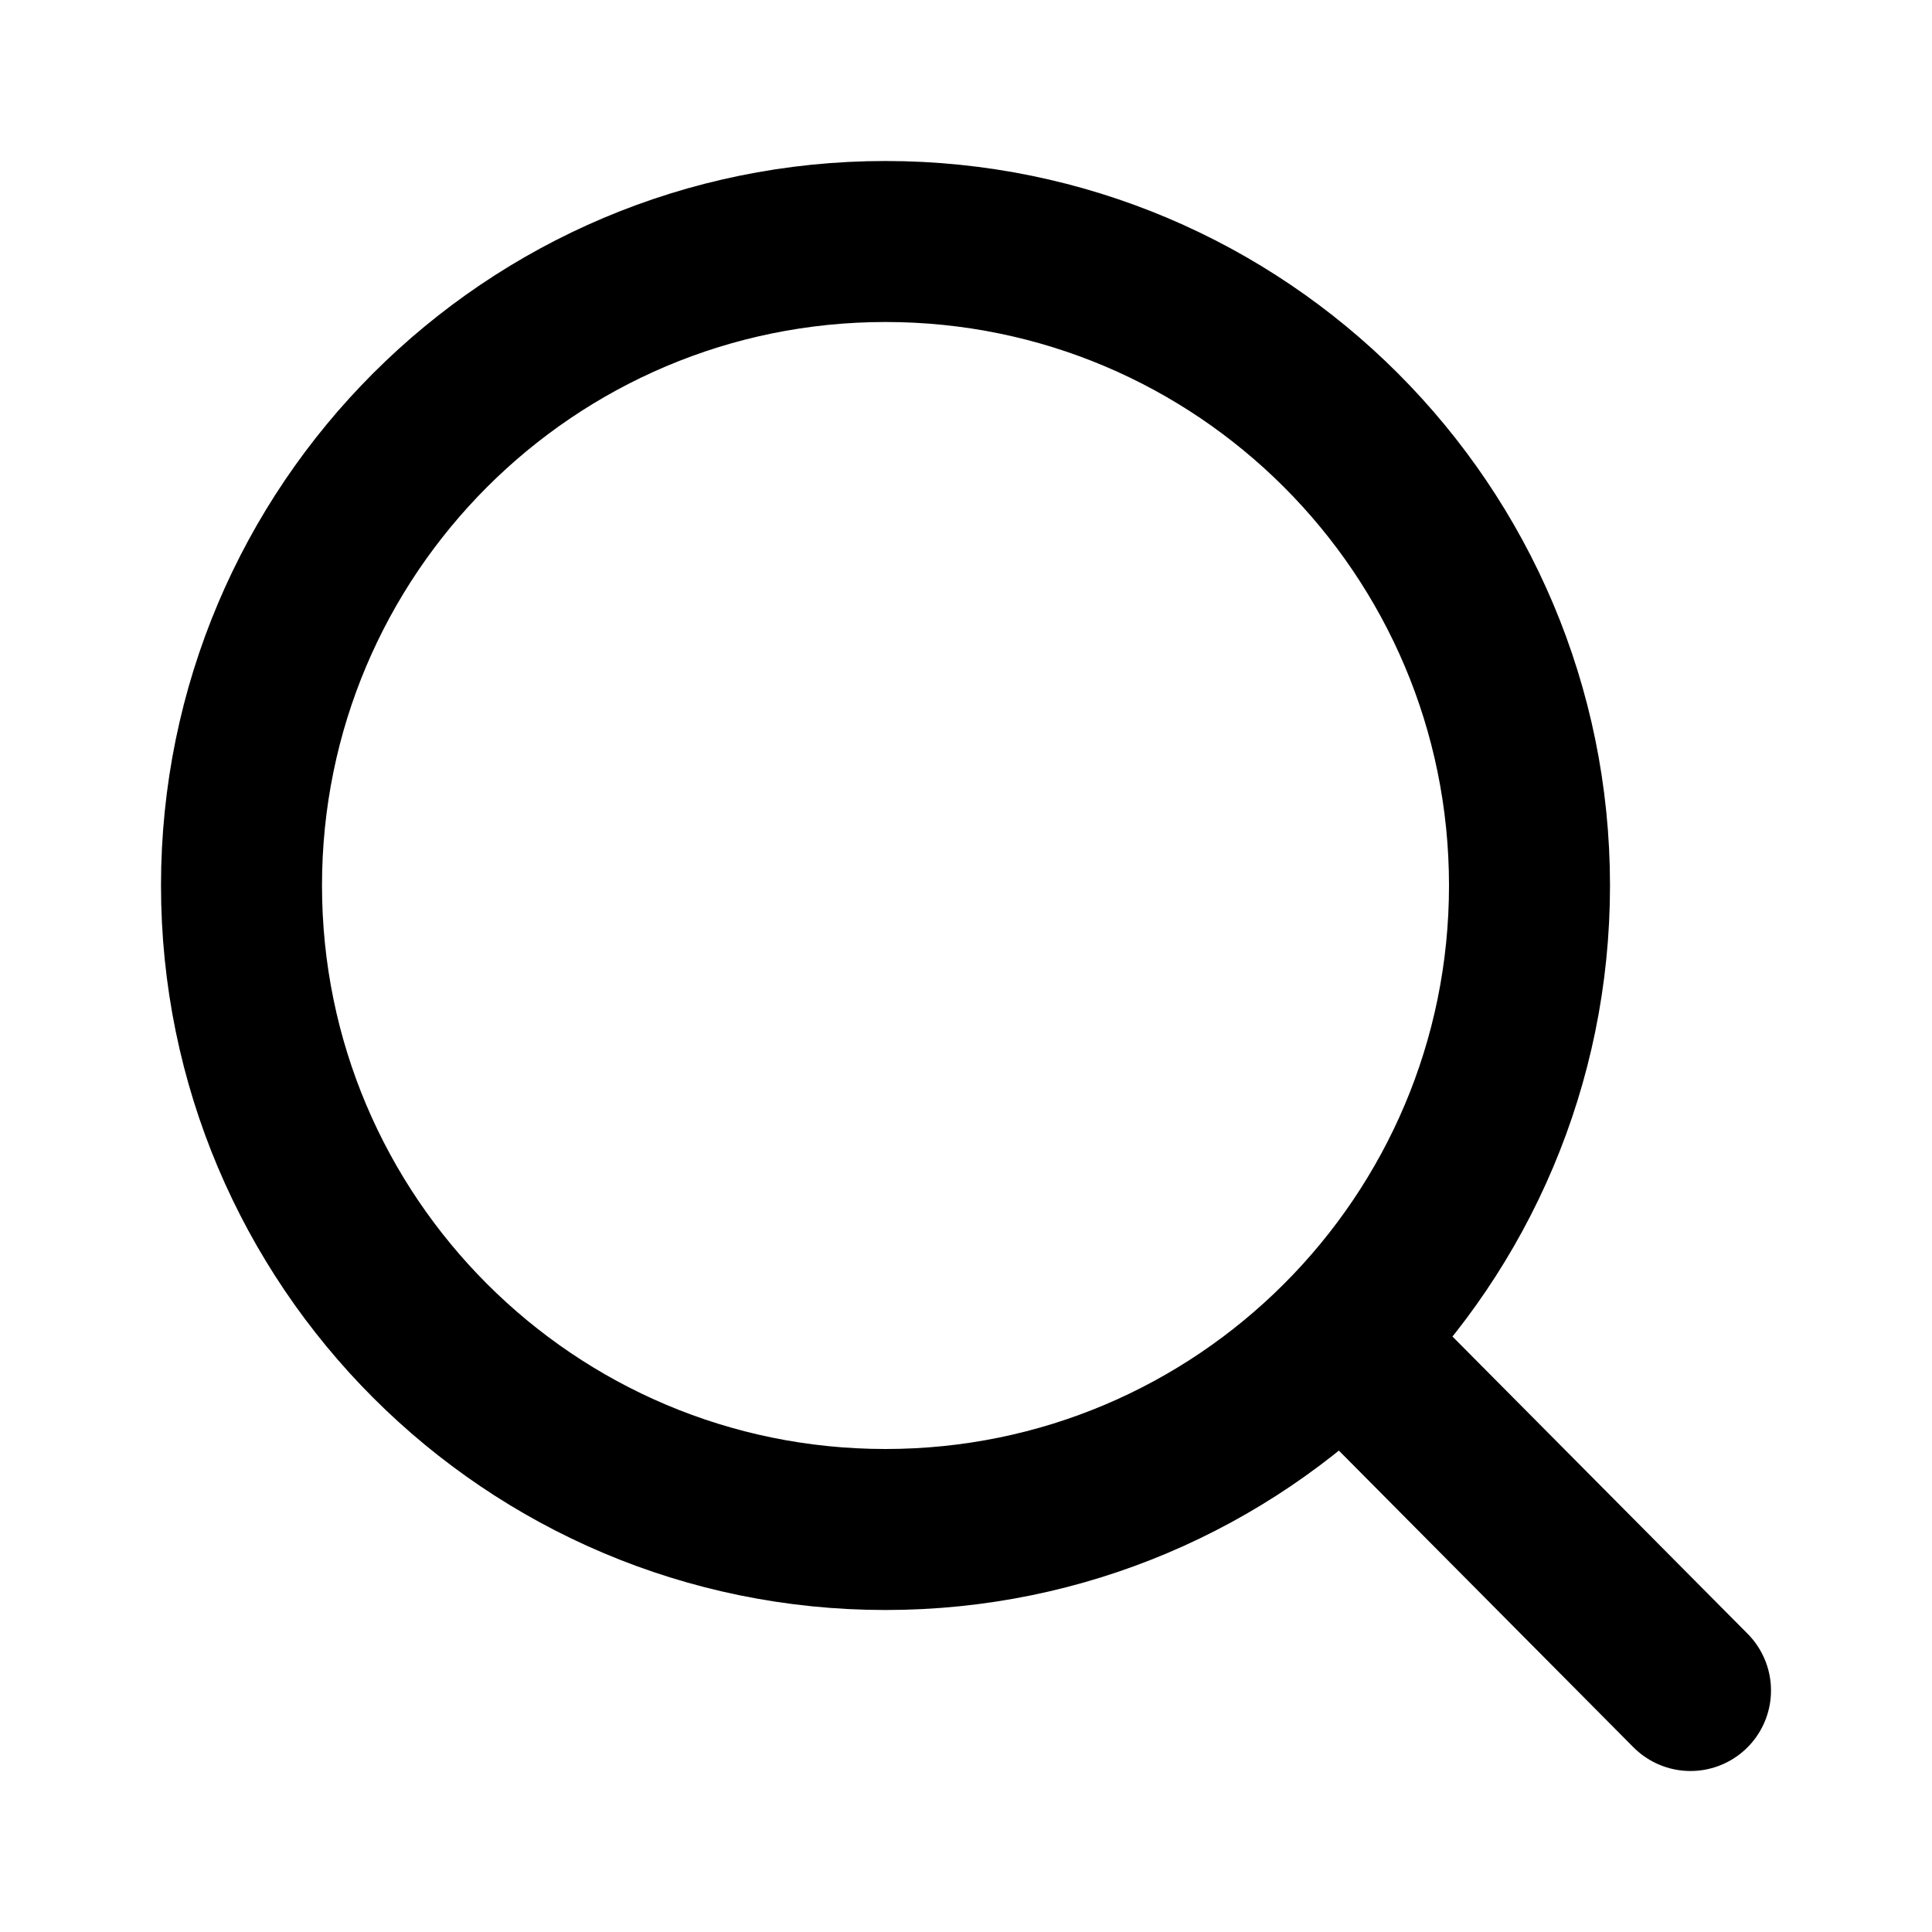
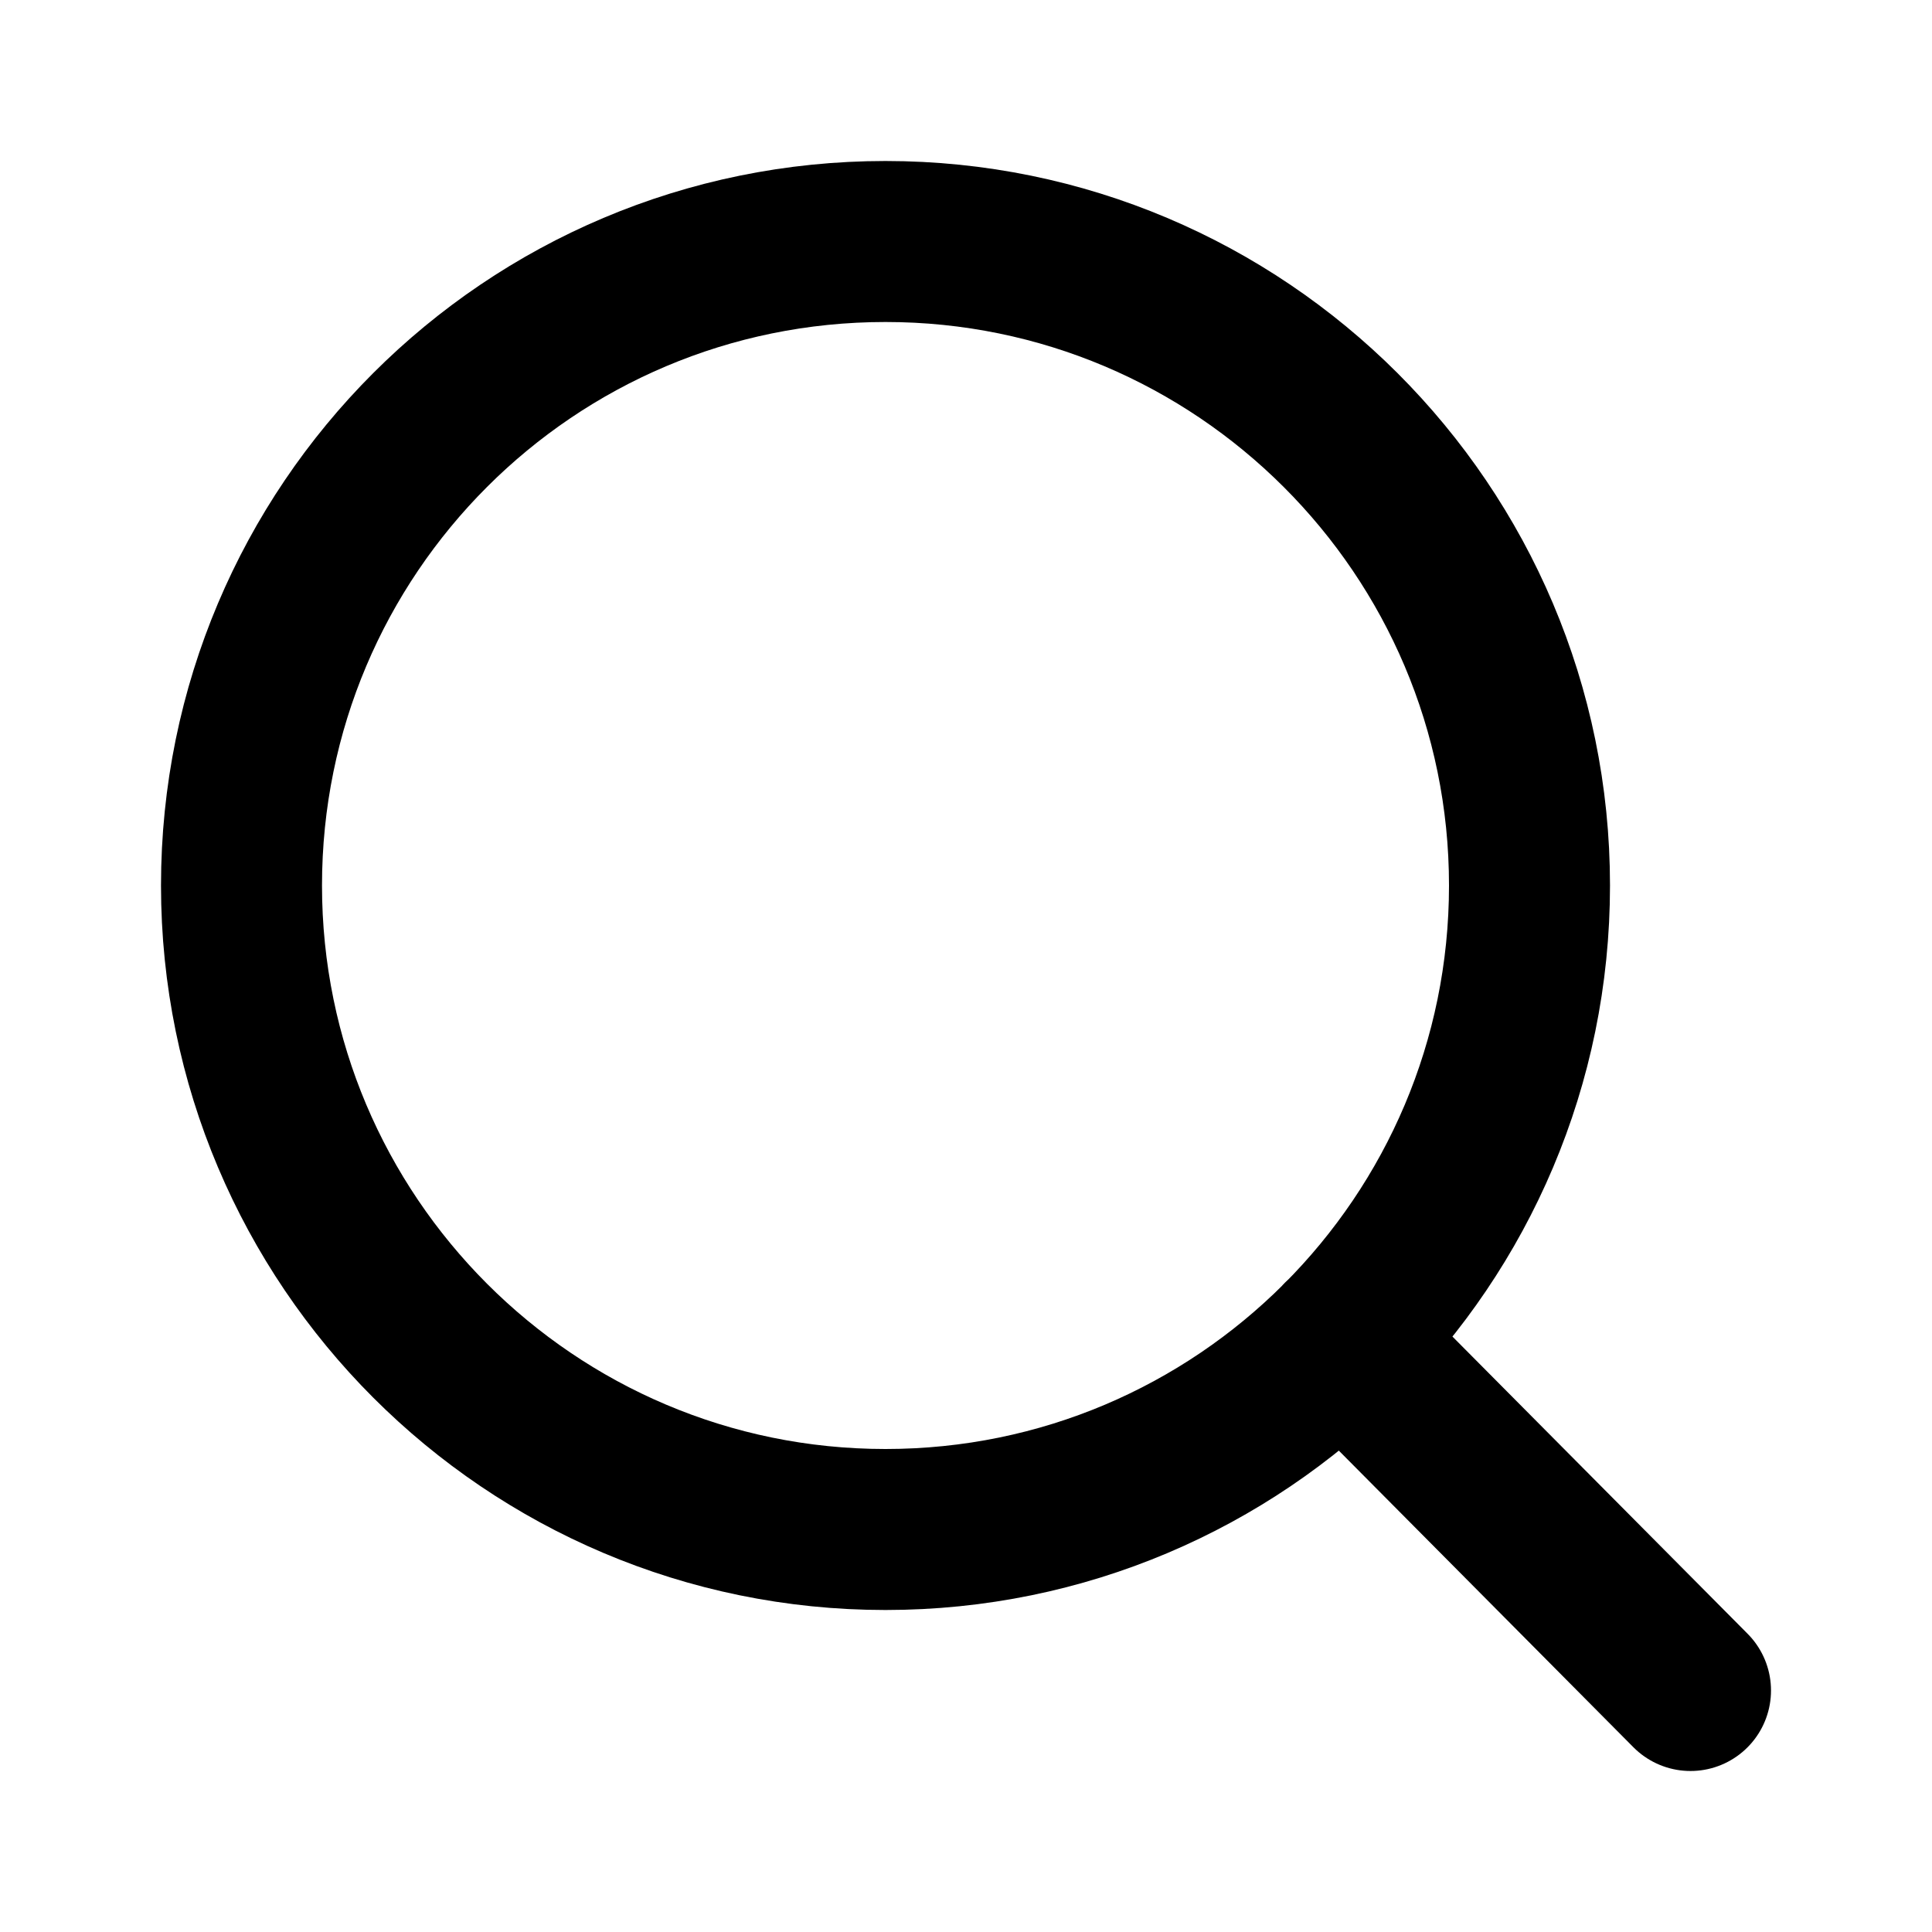
<svg xmlns="http://www.w3.org/2000/svg" width="800px" height="800px" viewBox="0 0 24 24" fill="none">
-   <path d="M16.672 16.641L21 21M19 11C19 15.418 15.418 19 11 19C6.582 19 3 15.418 3 11C3 6.582 6.582 3 11 3C15.418 3 19 6.582 19 11Z" stroke="#000000" stroke-width="2" stroke-linecap="round" stroke-linejoin="round" />
+   <path d="M16.67 16.64 L21 21 M19 11 C19 15.418 15.418 19 11 19 C6.58 19 3 15.41 3 11 C3 6.58 6.58 3 11 3 C15.41 3 19 6.58 19 11Z" stroke="#000000" stroke-width="2" stroke-linecap="round" stroke-linejoin="round" />
</svg>
